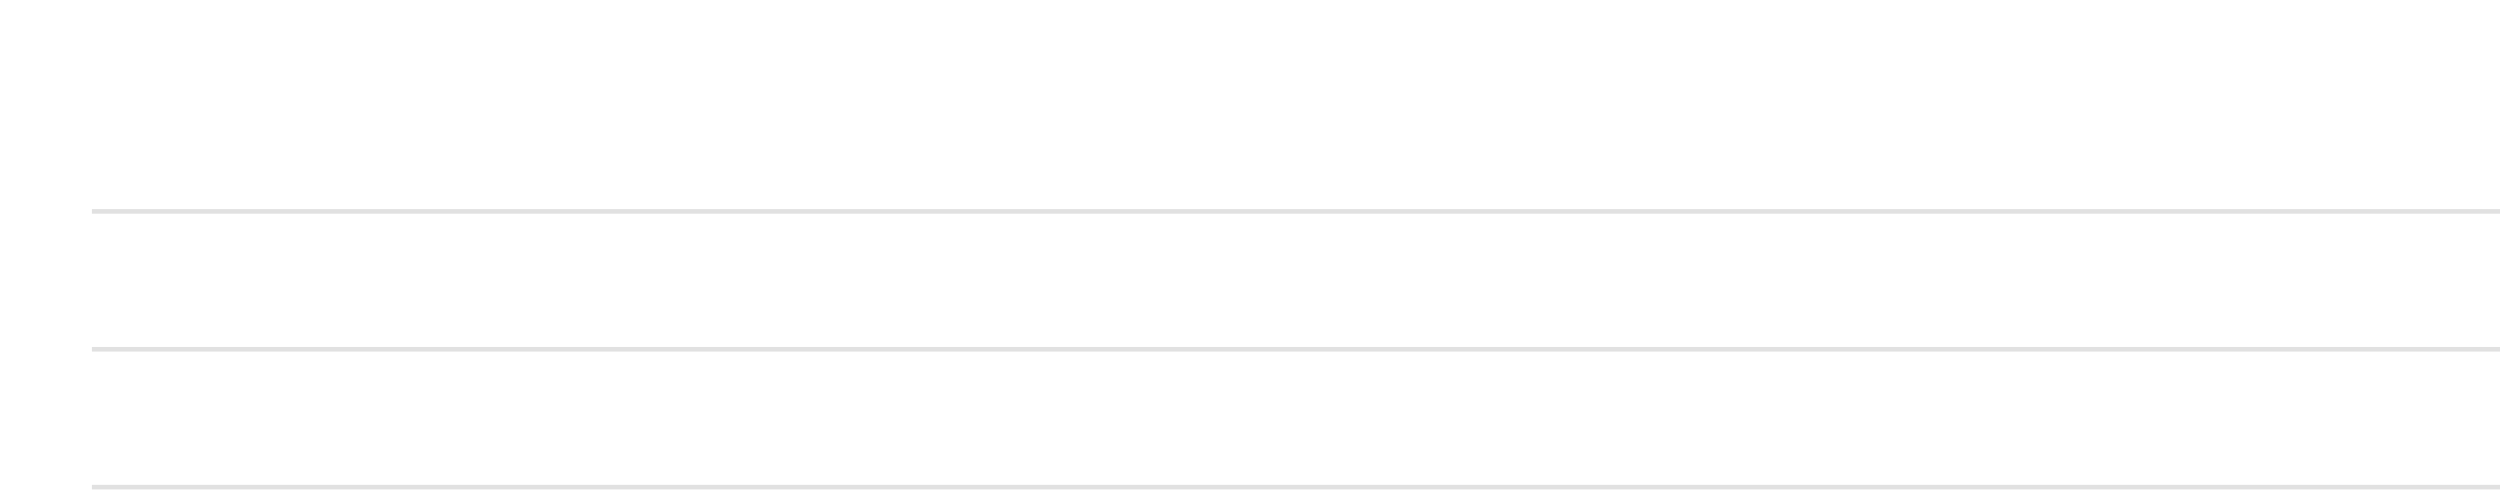
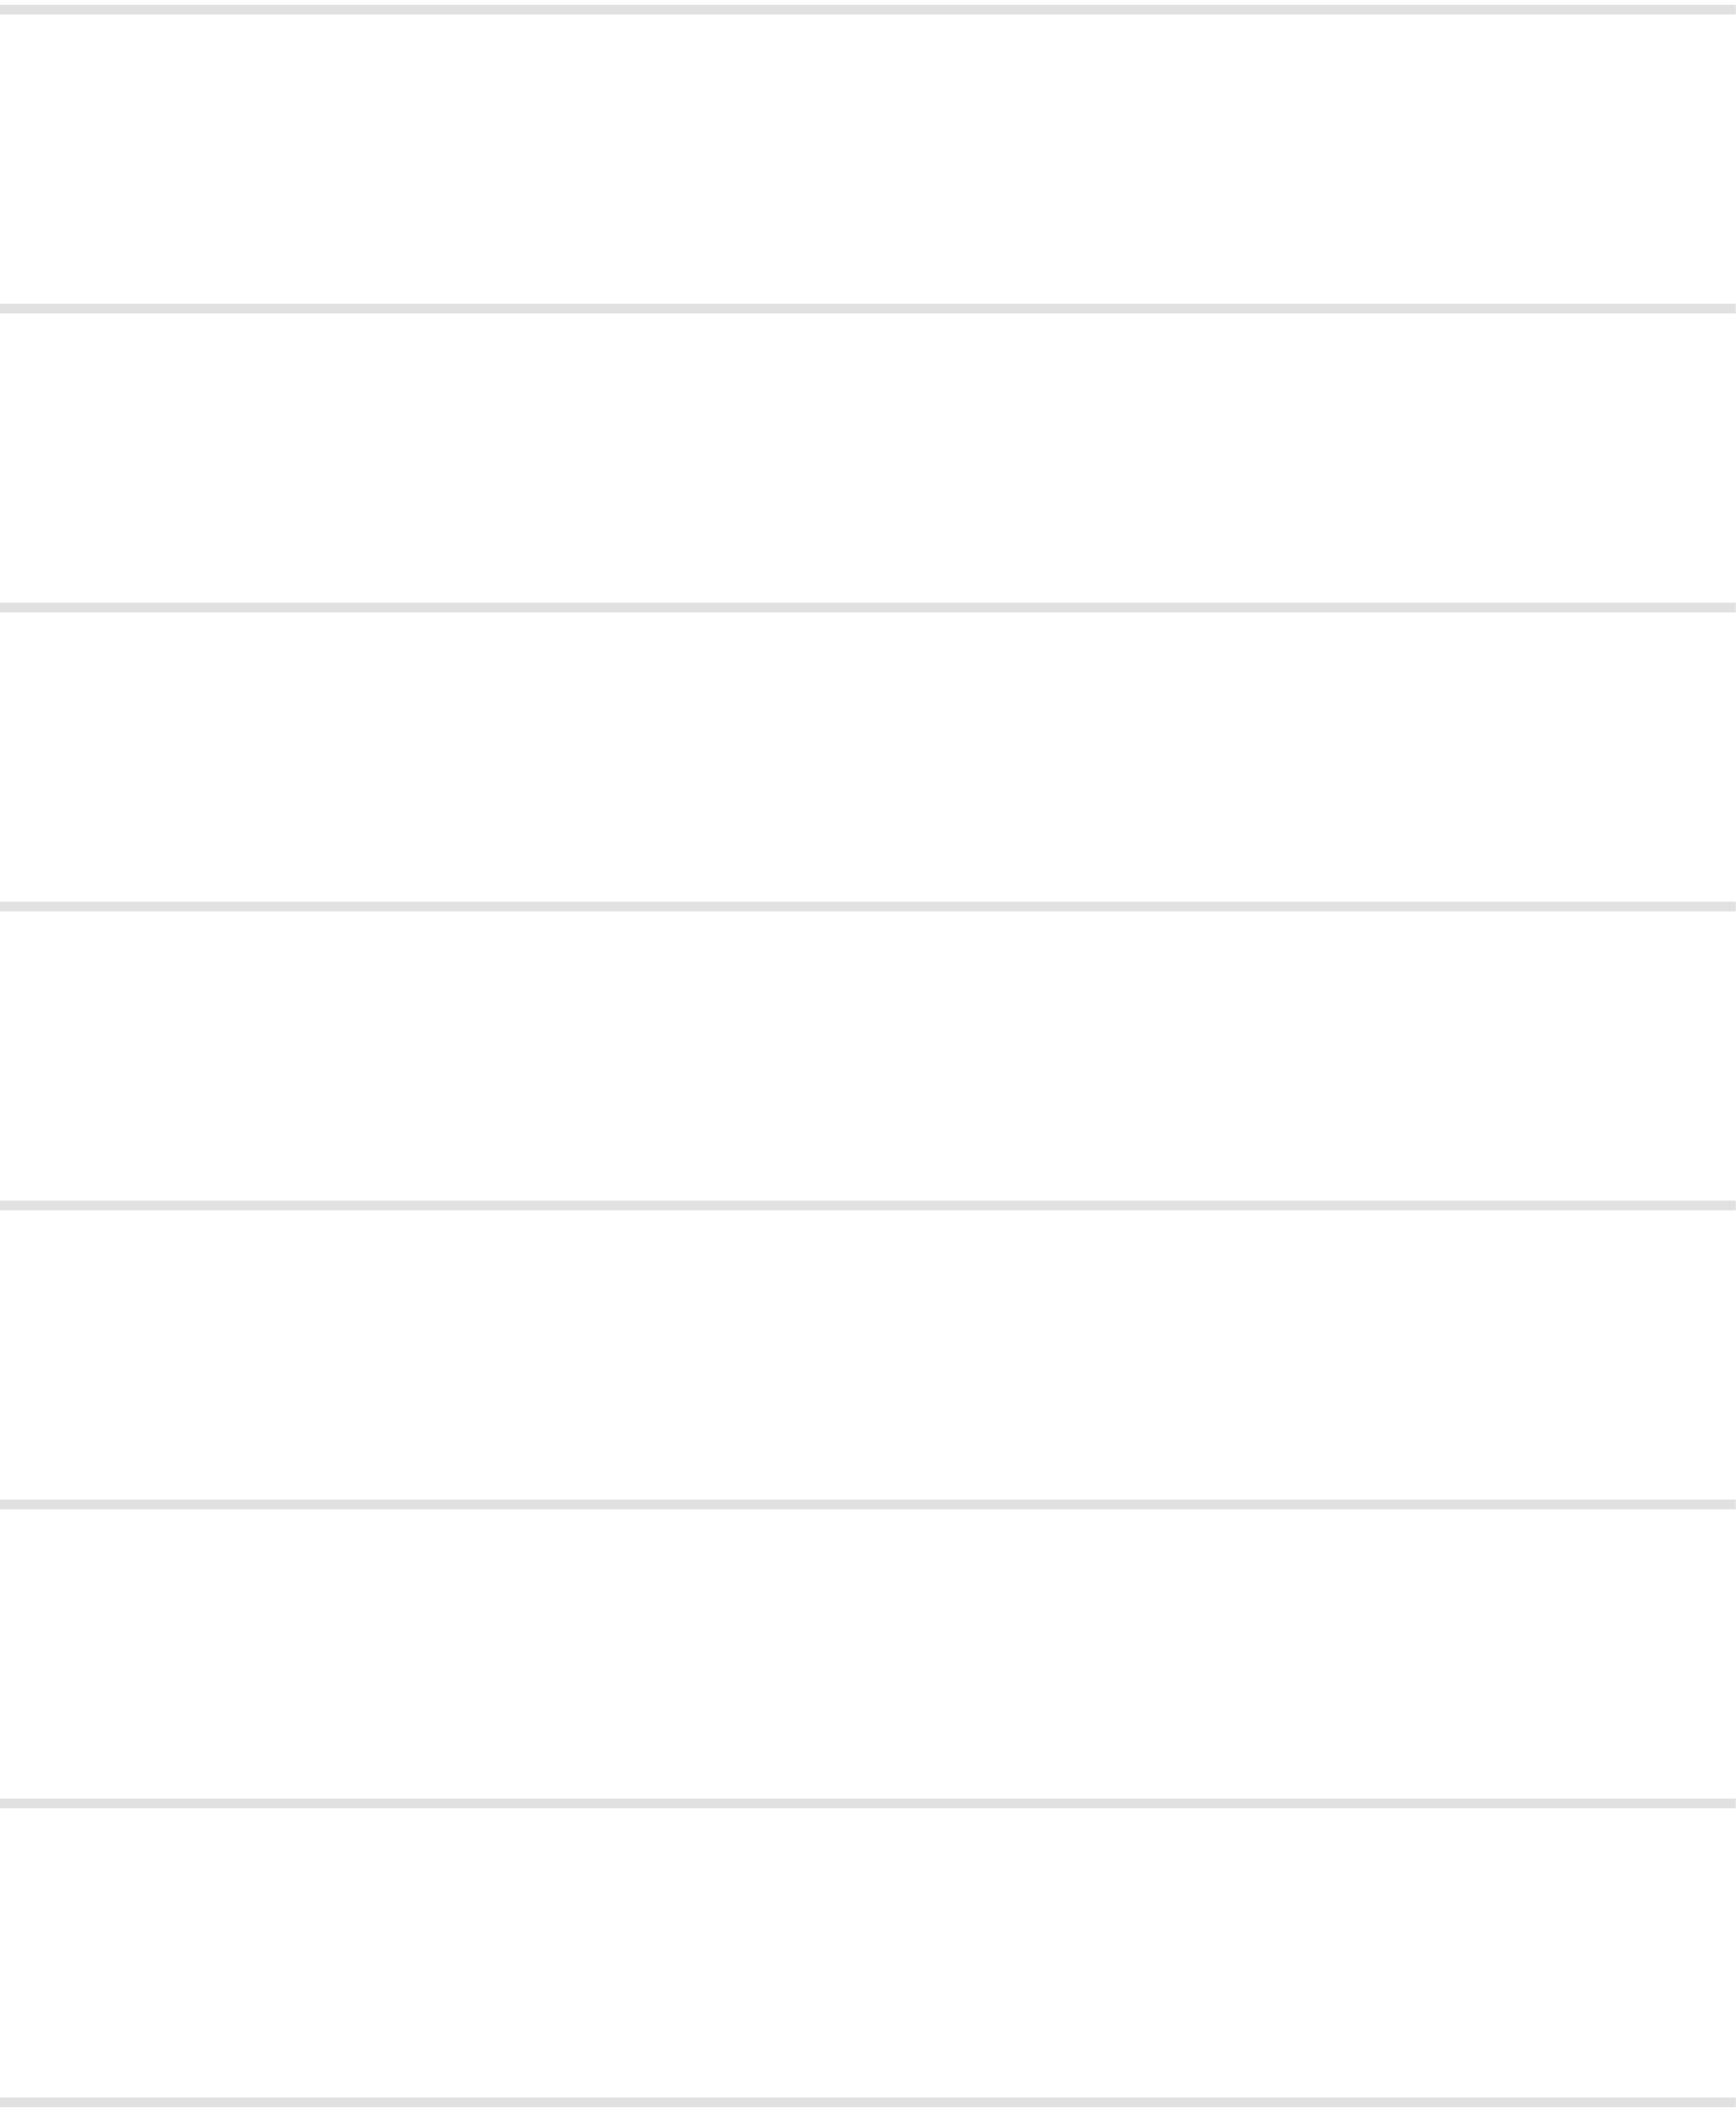
- <svg xmlns="http://www.w3.org/2000/svg" width="544" height="107" viewBox="0 0 544 107" fill="none">
-   <path d="M20 46H544" stroke="#E1E1E1" />
-   <path d="M20 106H544" stroke="#E1E1E1" />
-   <path d="M20 76H544" stroke="#E1E1E1" />
+ <svg xmlns="http://www.w3.org/2000/svg" width="180" height="219" viewBox="0 0 180 219" fill="none">
+   <path d="M0 1H180" stroke="#E1E1E1" />
+   <path d="M0 94H180" stroke="#E1E1E1" />
+   <path d="M0 187H180" stroke="#E1E1E1" />
+   <path d="M0 63H180" stroke="#E1E1E1" />
+   <path d="M0 156H180" stroke="#E1E1E1" />
+   <path d="M0 32H180" stroke="#E1E1E1" />
+   <path d="M0 125H180" stroke="#E1E1E1" />
+   <path d="M0 218H180" stroke="#E1E1E1" />
</svg>
